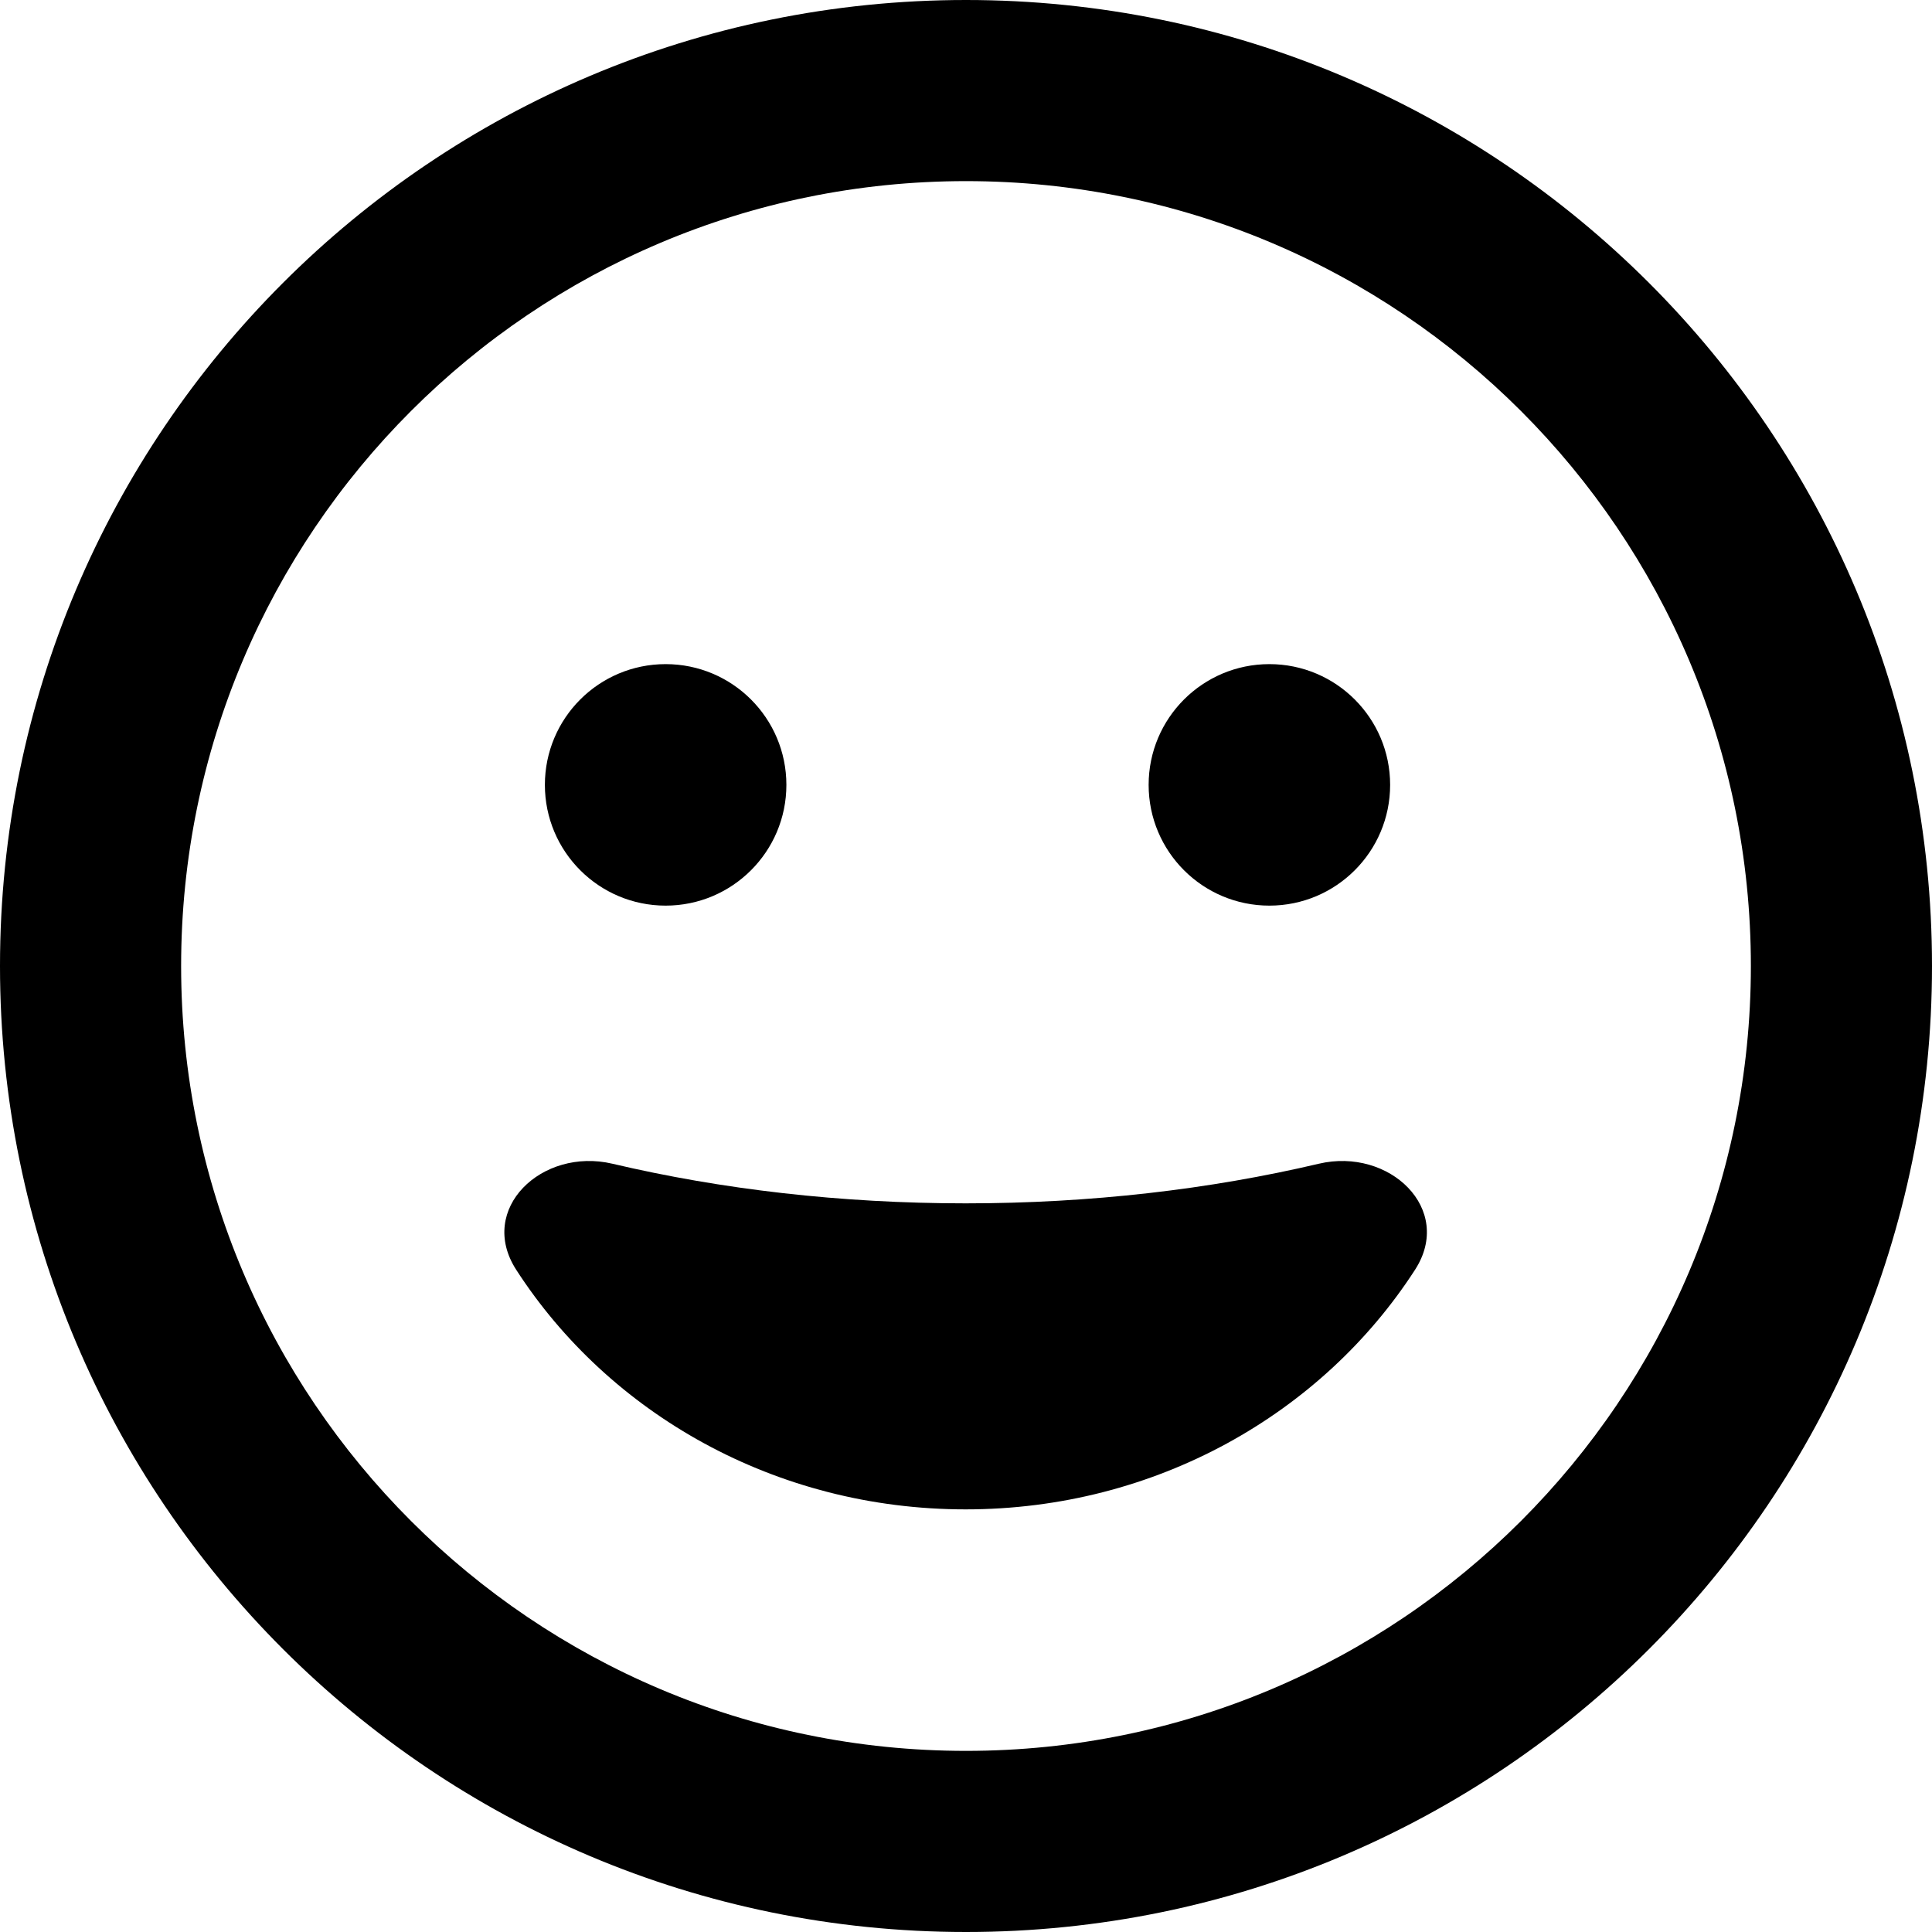
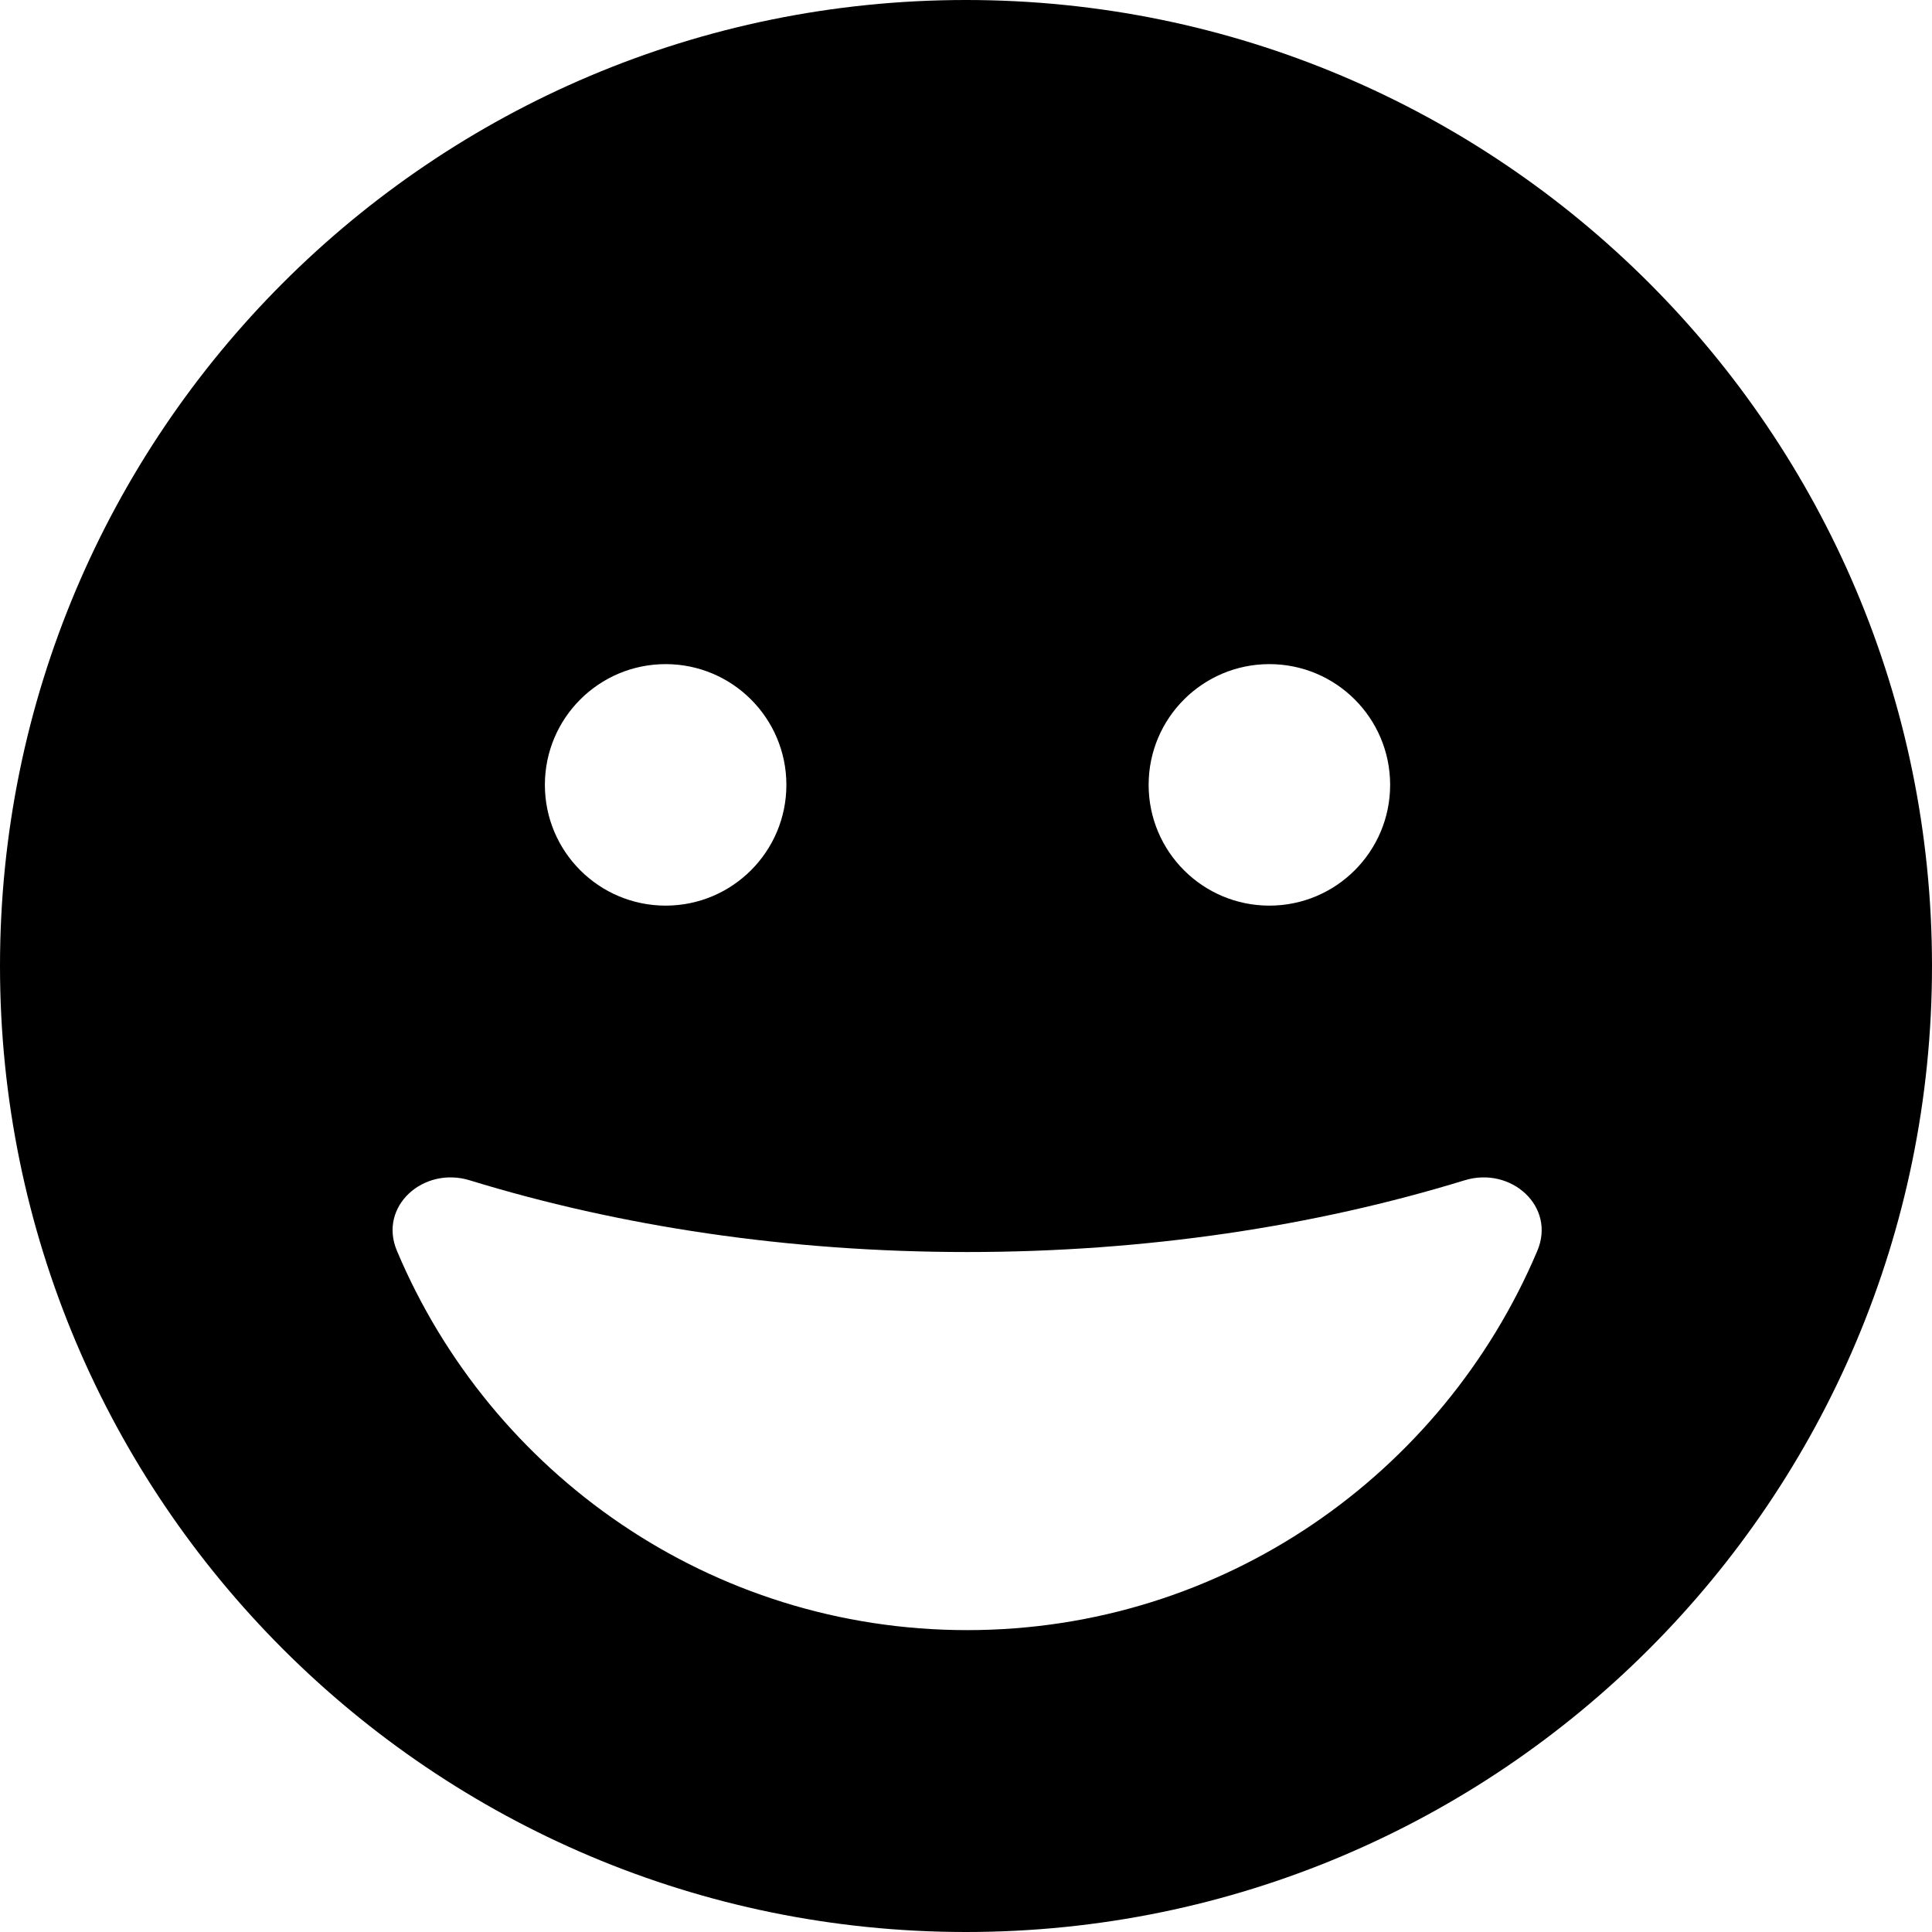
<svg xmlns="http://www.w3.org/2000/svg" viewBox="0 0 512 512">
-   <path d="M464 256A208 208 0 1 0 48 256a208 208 0 1 0 416 0zM0 256a256 256 0 1 1 512 0A256 256 0 1 1 0 256zm349.5 52.4c18.7-4.4 35.9 12 25.5 28.1C350.4 374.6 306.3 400 255.9 400s-94.5-25.4-119.1-63.5c-10.4-16.1 6.8-32.5 25.5-28.1c28.9 6.8 60.5 10.5 93.6 10.5s64.7-3.7 93.6-10.5zM144.4 208a32 32 0 1 1 64 0 32 32 0 1 1 -64 0zm192-32a32 32 0 1 1 0 64 32 32 0 1 1 0-64z" />
+   <path d="M256 512A256 256 0 1 0 256 0a256 256 0 1 0 0 512zM388.1 312.8c12.3-3.8 24.3 6.9 19.3 18.7C382.4 390.6 324.2 432 256.3 432s-126.2-41.4-151.1-100.5c-5-11.8 7-22.5 19.3-18.7c39.7 12.2 84.5 19 131.8 19s92.1-6.8 131.8-19zM144.4 208a32 32 0 1 1 64 0 32 32 0 1 1 -64 0zm192-32a32 32 0 1 1 0 64 32 32 0 1 1 0-64z" />
</svg>
